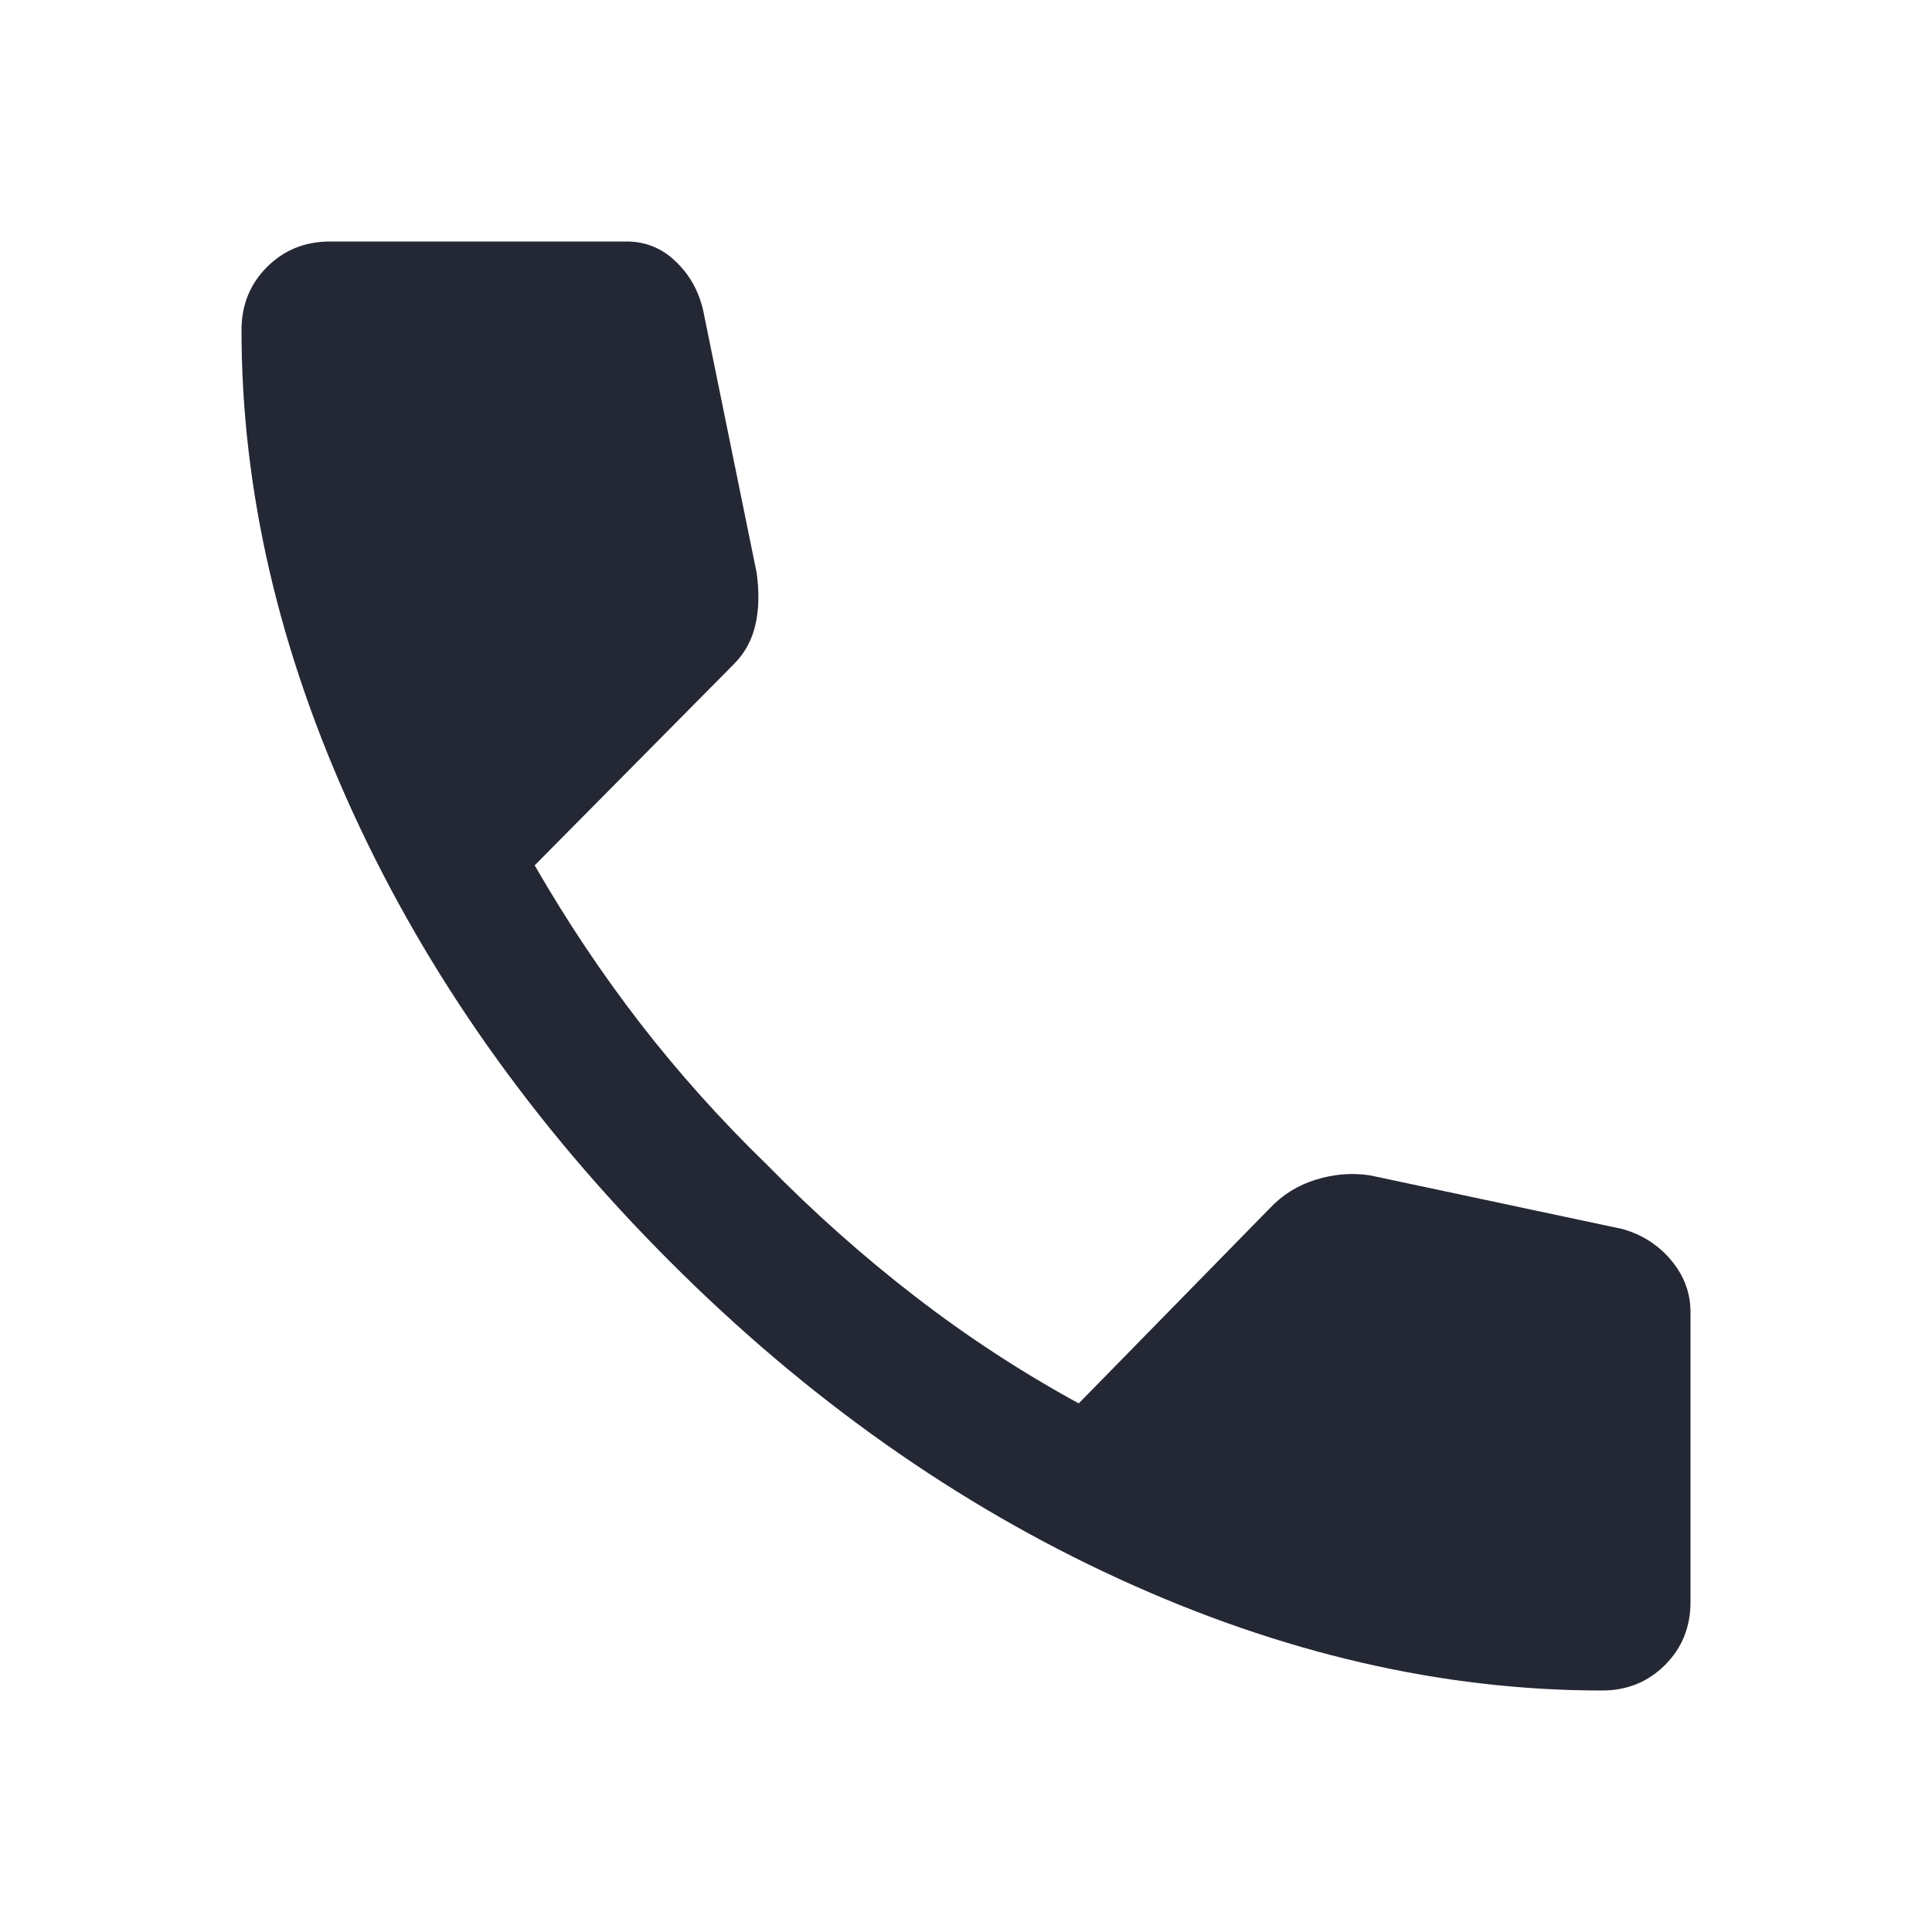
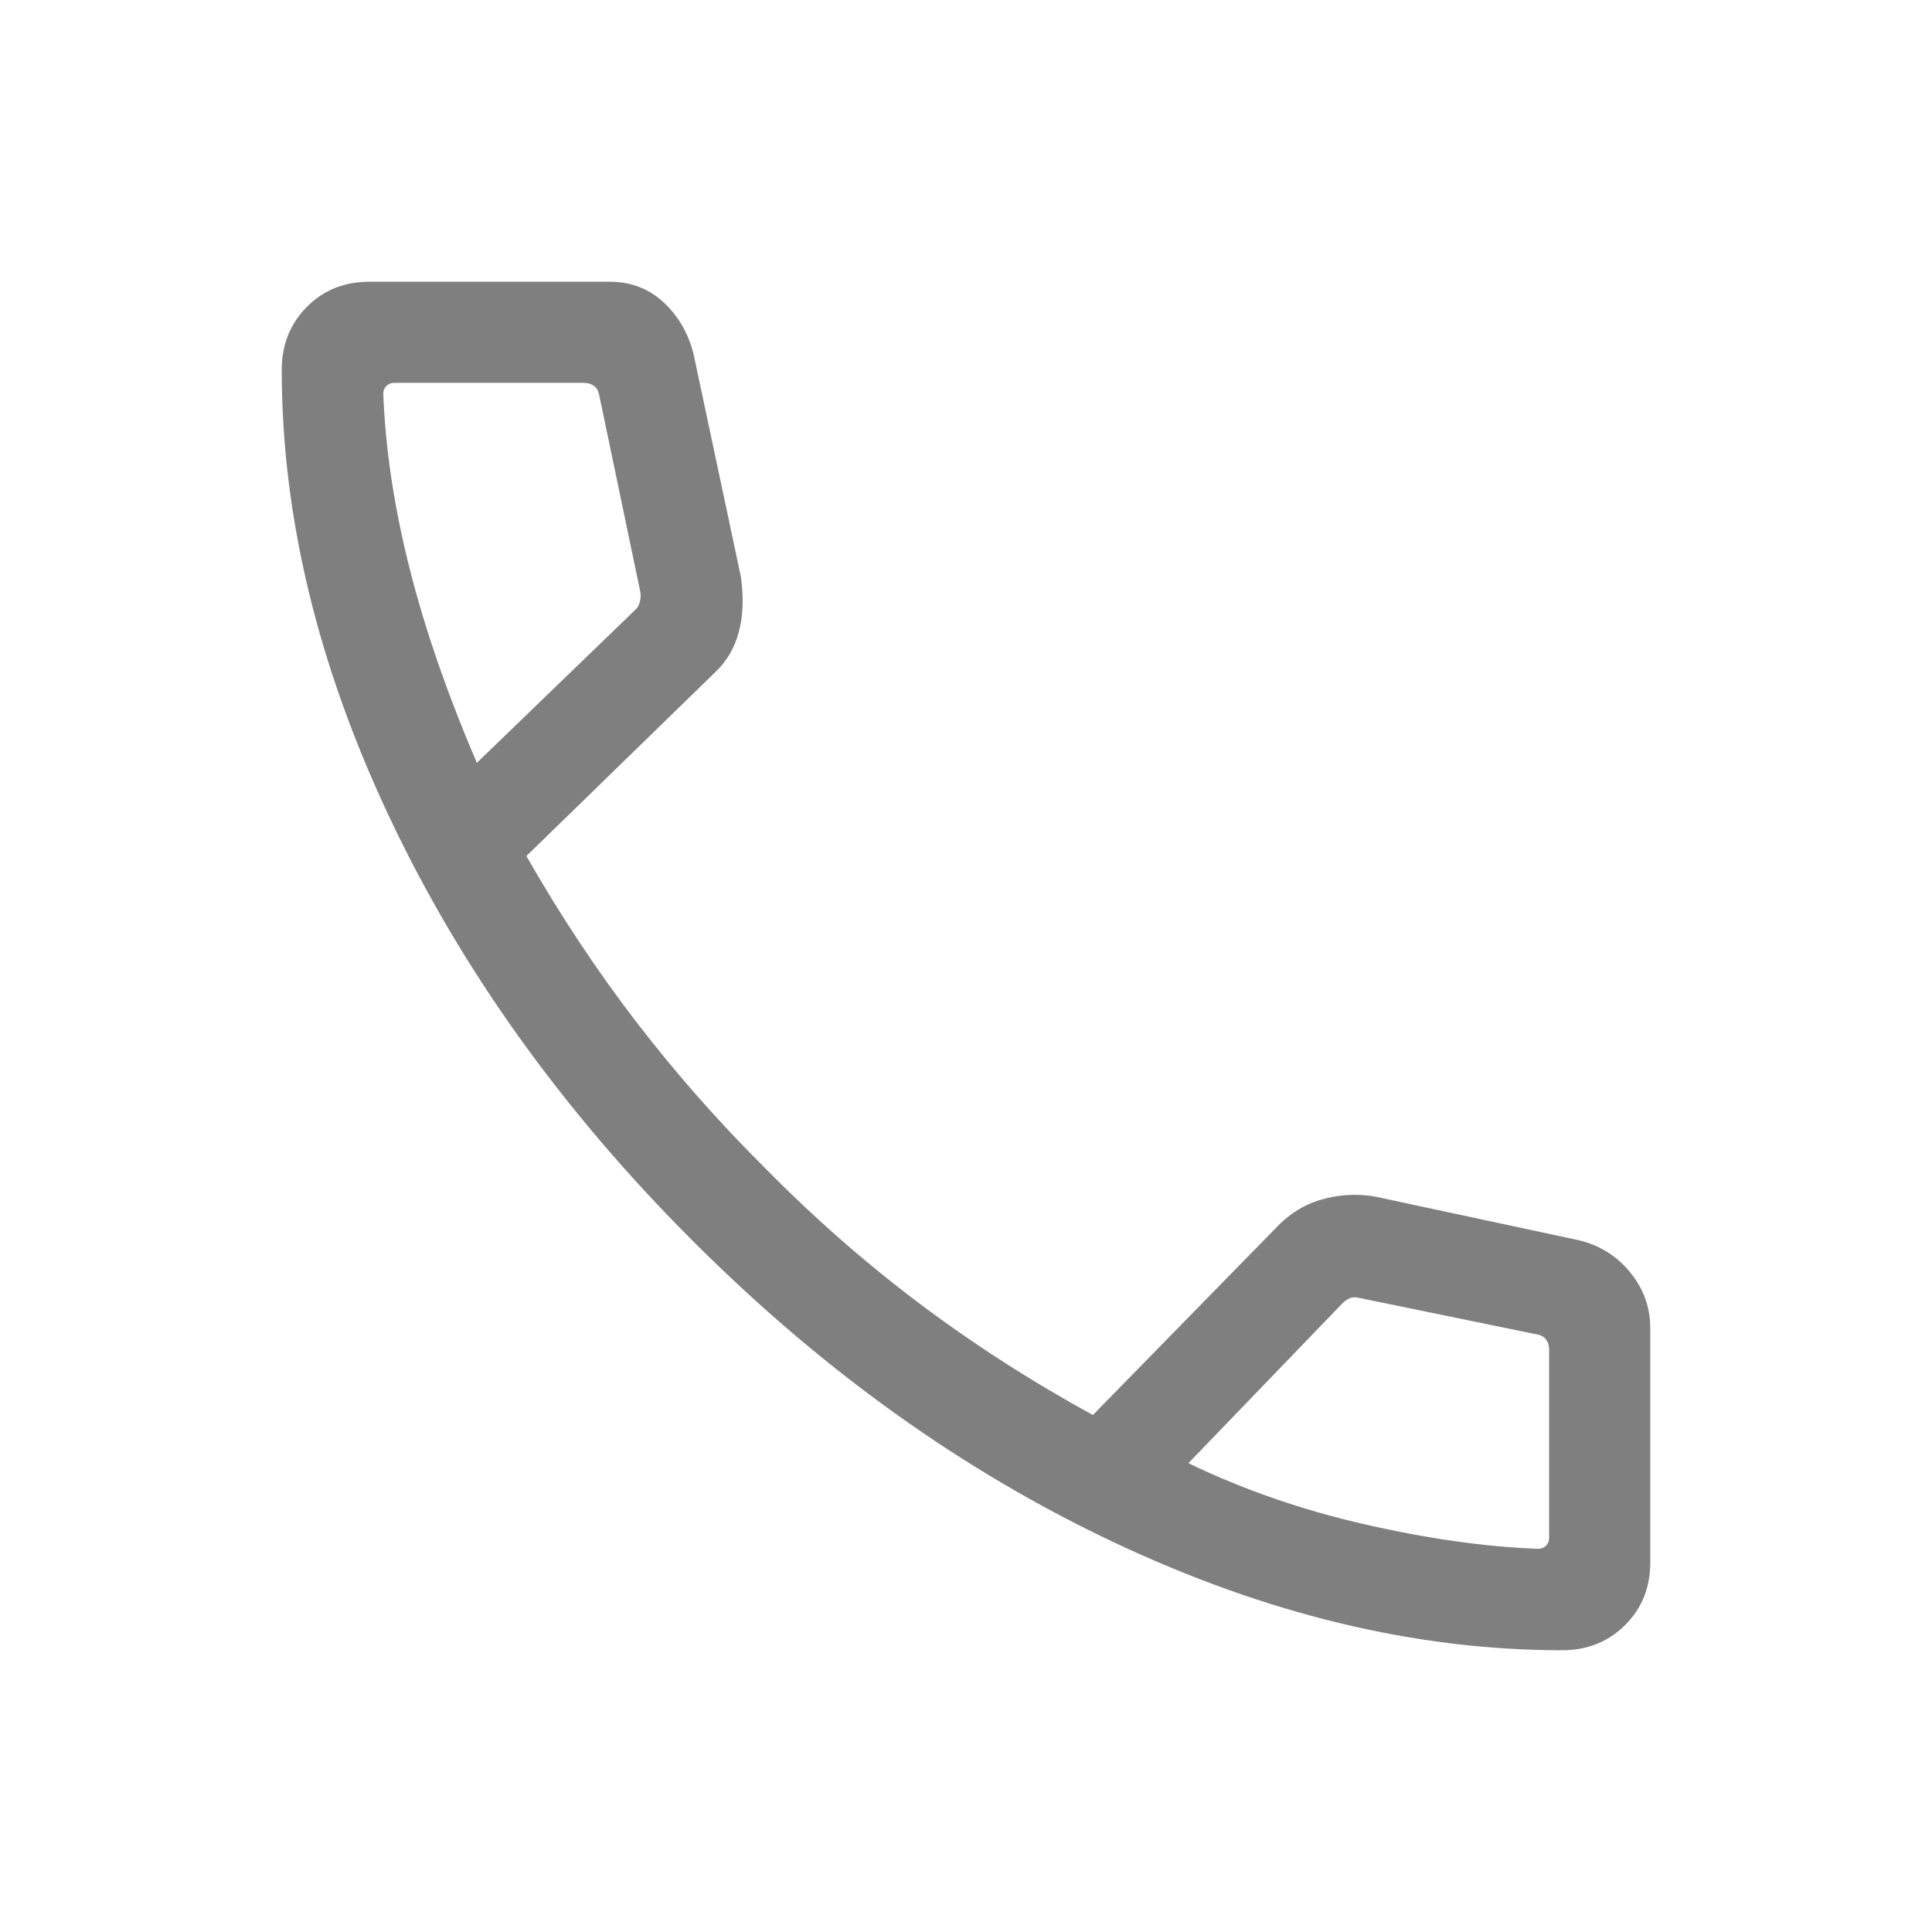
- <svg xmlns="http://www.w3.org/2000/svg" width="20" height="20" viewBox="0 0 20 20">
-   <g id="call">
-     <mask id="mask0_4770_655" style="mask-type:alpha" maskUnits="userSpaceOnUse" x="0" y="0" width="20" height="20">
-       <rect id="Bounding box" width="20" height="20" fill="#242734" />
+ <svg xmlns="http://www.w3.org/2000/svg" width="24" height="24" viewBox="0 0 24 24" fill="none">
+   <g opacity="0.5">
+     <mask id="mask0_1898_2258" style="mask-type:alpha" maskUnits="userSpaceOnUse" x="0" y="0" width="24" height="24">
+       <rect width="24" height="24" fill="#D9D9D9" />
    </mask>
-     <g mask="url(#mask0_4770_655)">
-       <path id="call_2" d="M16.583 17.5C14.931 17.5 13.264 17.115 11.583 16.344C9.903 15.573 8.354 14.479 6.938 13.062C5.521 11.646 4.427 10.097 3.656 8.417C2.885 6.736 2.5 5.069 2.5 3.417C2.5 3.157 2.588 2.94 2.764 2.764C2.94 2.588 3.157 2.5 3.417 2.5H6.486C6.681 2.5 6.85 2.568 6.993 2.705C7.137 2.841 7.231 3.009 7.278 3.208L7.833 5.931C7.861 6.134 7.856 6.315 7.819 6.472C7.782 6.63 7.708 6.764 7.597 6.875L5.535 8.958C5.868 9.537 6.233 10.082 6.628 10.594C7.024 11.105 7.461 11.593 7.938 12.056C8.424 12.551 8.935 13.006 9.472 13.42C10.009 13.835 10.574 14.204 11.167 14.528L13.139 12.514C13.273 12.37 13.434 12.27 13.621 12.212C13.809 12.154 13.995 12.139 14.181 12.167L16.792 12.722C16.995 12.778 17.164 12.885 17.299 13.045C17.433 13.205 17.5 13.384 17.5 13.583V16.583C17.5 16.843 17.412 17.06 17.236 17.236C17.06 17.412 16.843 17.5 16.583 17.5Z" fill="#242734" />
+     <g mask="url(#mask0_1898_2258)">
+       <path d="M19.403 20.5C17.593 20.5 15.743 20.056 13.854 19.167C11.964 18.278 10.21 17.023 8.593 15.402C6.975 13.782 5.722 12.028 4.833 10.142C3.944 8.255 3.5 6.407 3.5 4.597C3.5 4.283 3.604 4.022 3.811 3.813C4.018 3.604 4.277 3.5 4.587 3.5H7.577C7.835 3.5 8.056 3.584 8.239 3.752C8.423 3.92 8.548 4.135 8.615 4.395L9.203 7.162C9.24 7.421 9.231 7.651 9.178 7.85C9.125 8.05 9.027 8.217 8.882 8.353L6.539 10.634C6.96 11.372 7.416 12.059 7.906 12.697C8.396 13.334 8.926 13.936 9.496 14.502C10.094 15.111 10.731 15.671 11.405 16.18C12.08 16.689 12.803 17.154 13.576 17.578L15.837 15.267C16 15.09 16.188 14.97 16.4 14.906C16.612 14.842 16.832 14.826 17.061 14.86L19.605 15.405C19.869 15.467 20.084 15.6 20.25 15.805C20.417 16.009 20.5 16.24 20.5 16.499V19.413C20.5 19.723 20.395 19.982 20.186 20.189C19.978 20.396 19.717 20.5 19.403 20.5ZM5.924 9.476L7.895 7.572C7.923 7.546 7.941 7.511 7.951 7.466C7.961 7.421 7.961 7.38 7.952 7.341L7.444 4.91C7.435 4.859 7.414 4.82 7.38 4.795C7.345 4.769 7.303 4.756 7.251 4.756H4.896C4.858 4.756 4.826 4.769 4.8 4.795C4.774 4.82 4.761 4.853 4.761 4.891C4.788 5.581 4.897 6.305 5.089 7.064C5.28 7.822 5.559 8.626 5.924 9.476ZM14.763 18.176C15.439 18.503 16.168 18.756 16.95 18.935C17.732 19.114 18.452 19.216 19.109 19.24C19.148 19.24 19.18 19.227 19.205 19.201C19.231 19.176 19.244 19.143 19.244 19.105V16.768C19.244 16.717 19.231 16.674 19.205 16.64C19.18 16.606 19.141 16.584 19.09 16.576L16.878 16.122C16.84 16.113 16.806 16.114 16.777 16.123C16.748 16.133 16.718 16.152 16.686 16.18L14.763 18.176Z" fill="currentColor" />
    </g>
  </g>
</svg>
